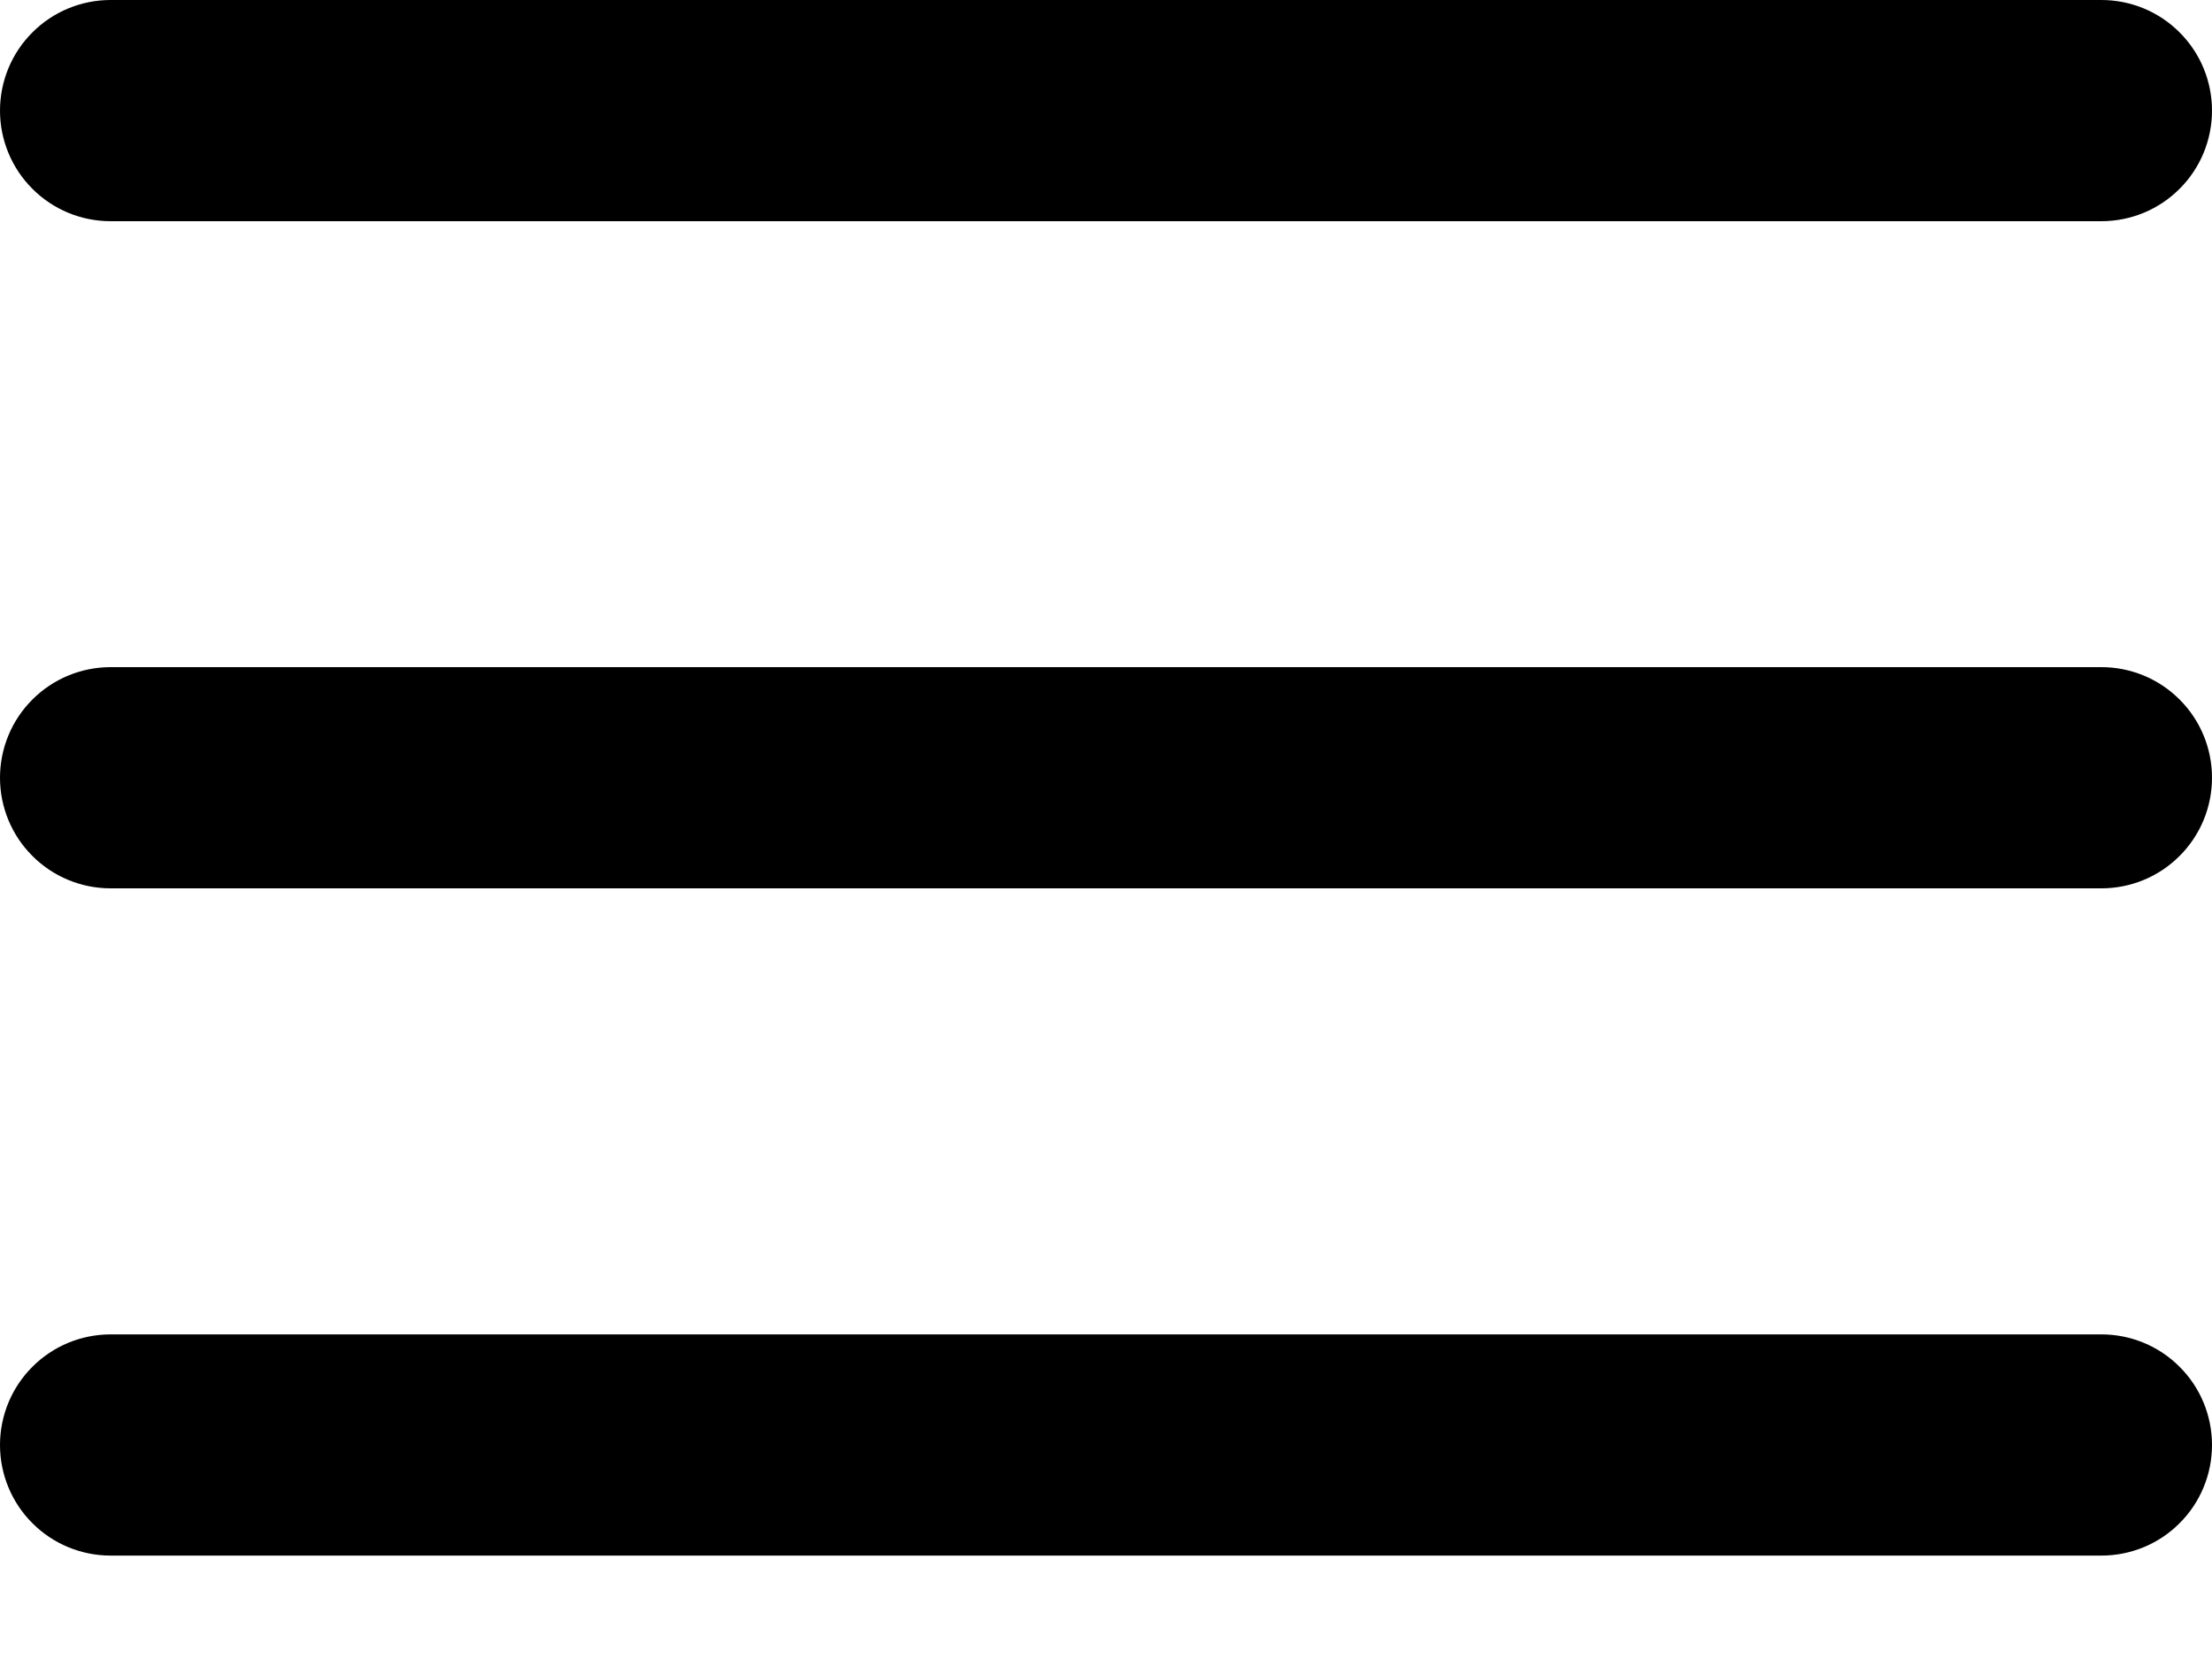
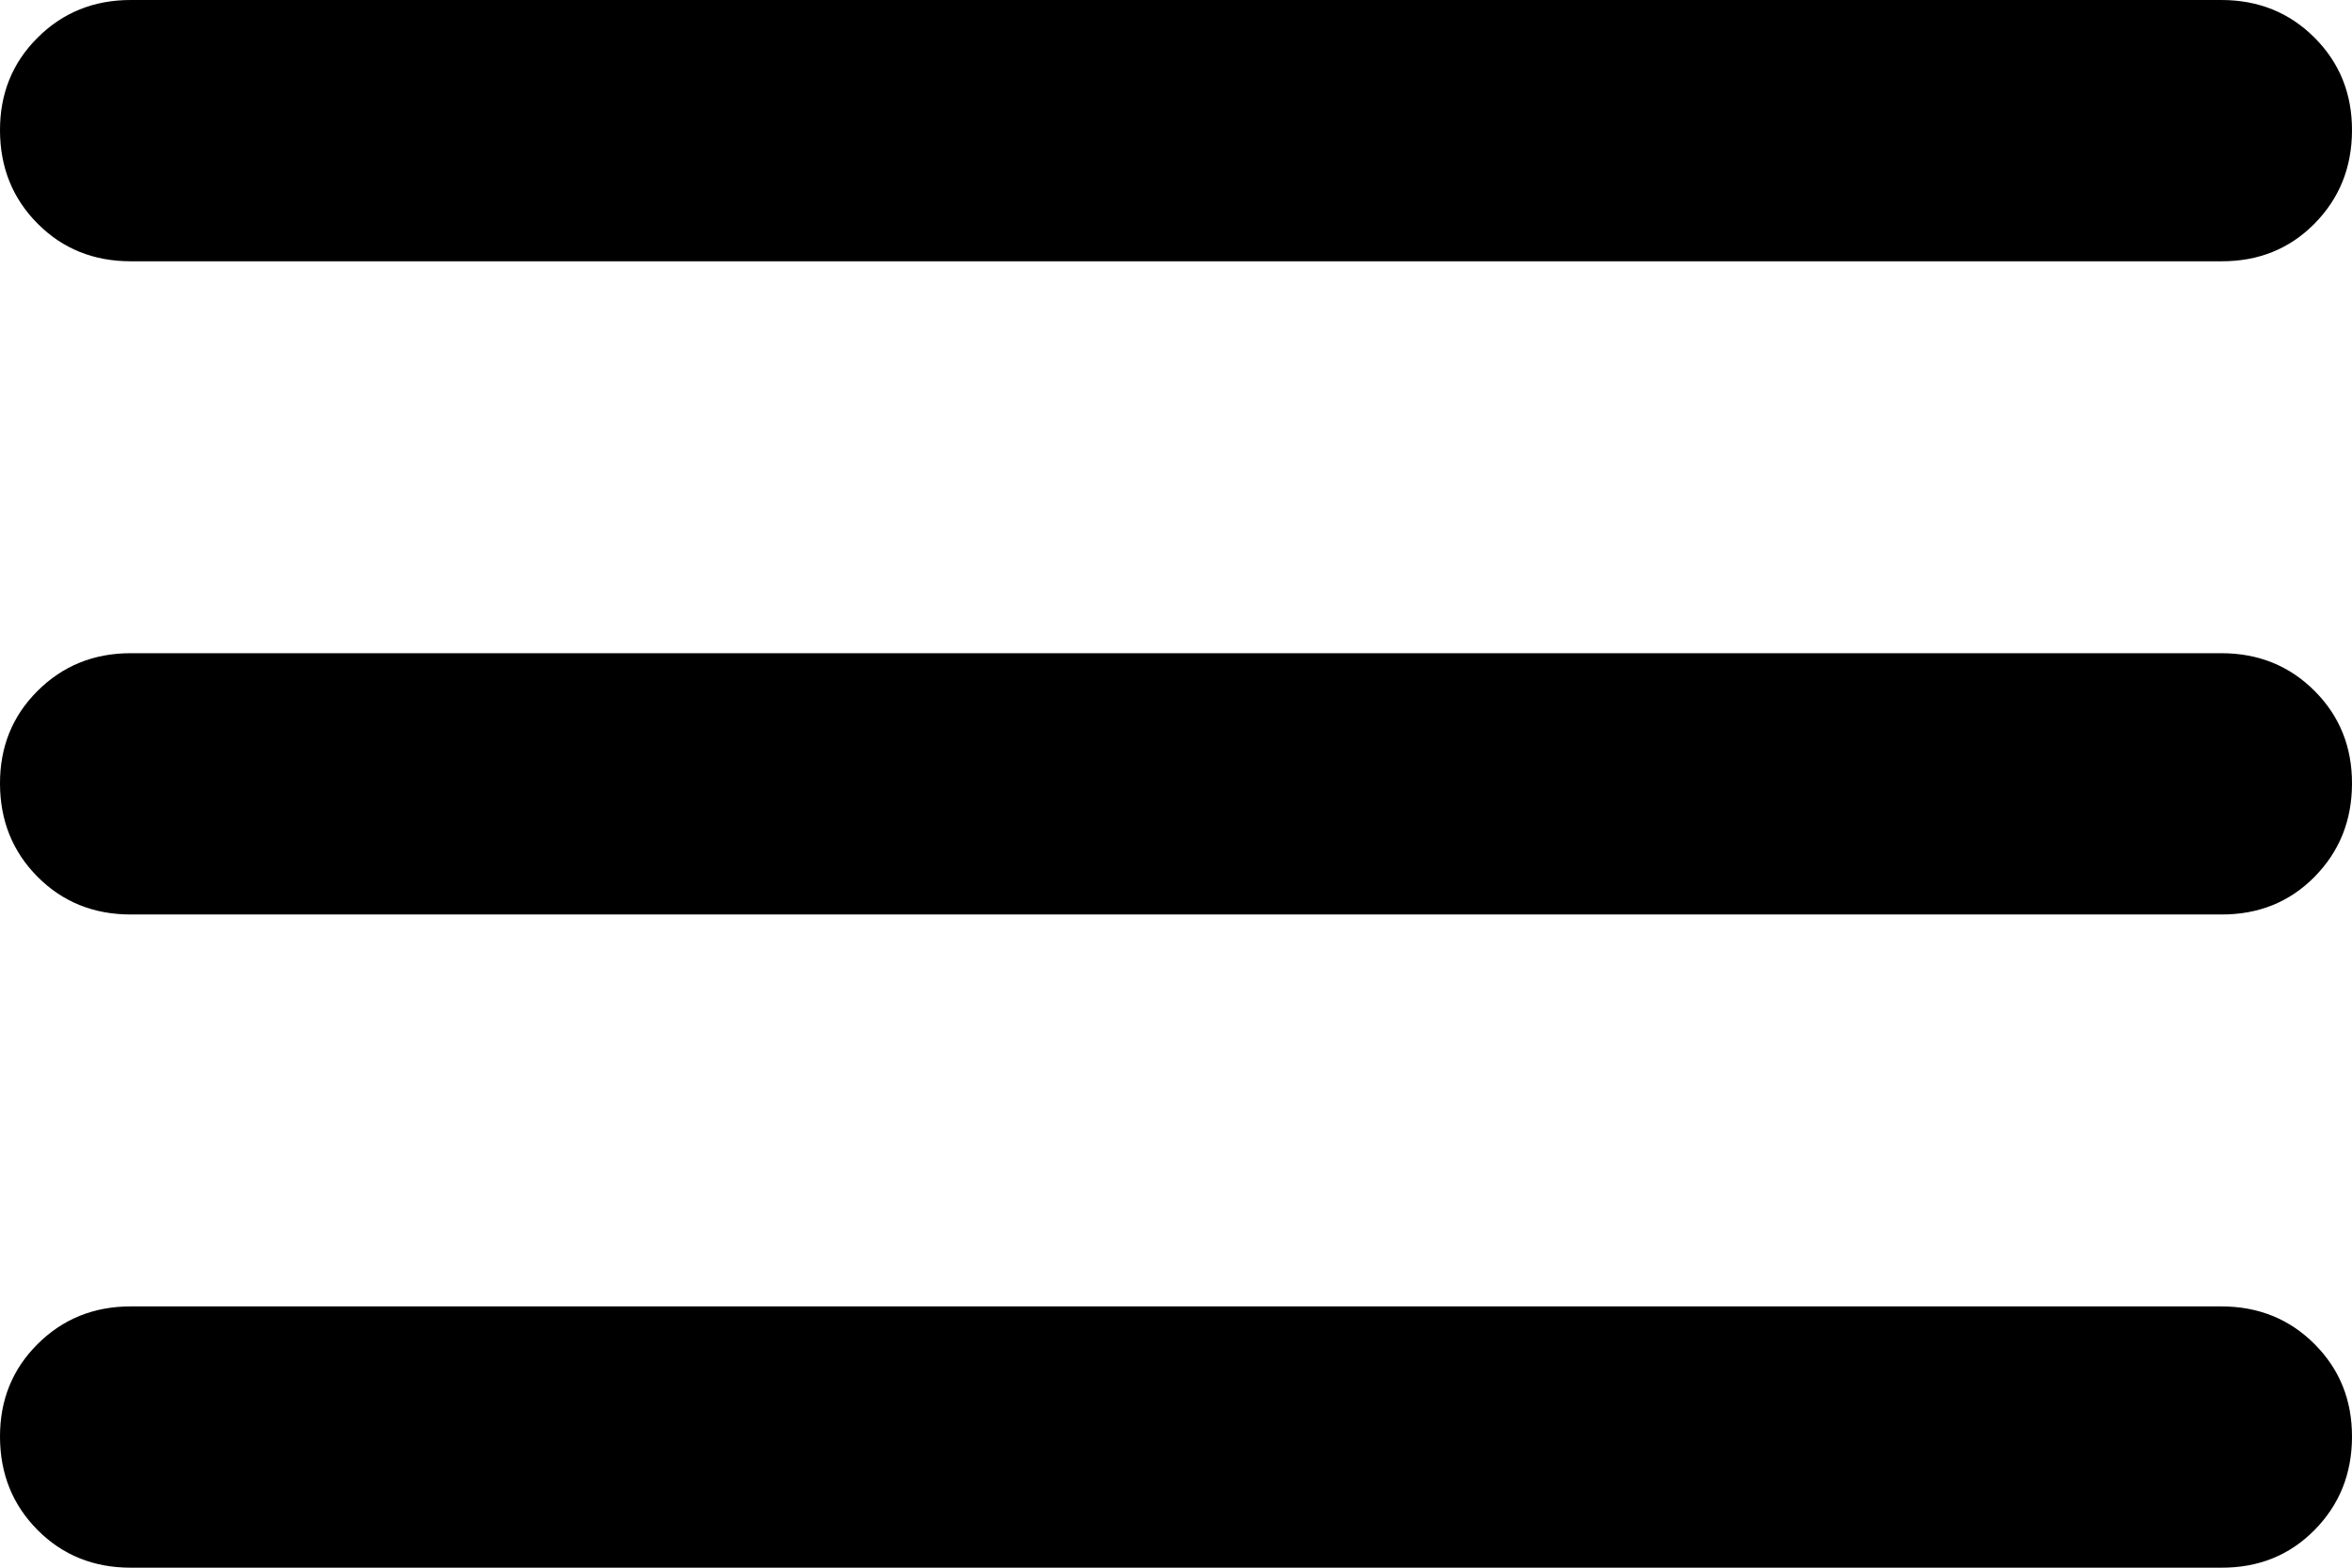
- <svg xmlns="http://www.w3.org/2000/svg" width="20" height="15" viewBox="0 0 20 15" fill="none">
-   <path d="M0 1C0 0.735 0.105 0.48 0.293 0.293C0.48 0.105 0.735 0 1 0H19C19.265 0 19.52 0.105 19.707 0.293C19.895 0.48 20 0.735 20 1C20 1.265 19.895 1.52 19.707 1.707C19.52 1.895 19.265 2 19 2H1C0.735 2 0.48 1.895 0.293 1.707C0.105 1.52 0 1.265 0 1ZM0 7.032C0 6.767 0.105 6.512 0.293 6.325C0.48 6.137 0.735 6.032 1 6.032H19C19.265 6.032 19.52 6.137 19.707 6.325C19.895 6.512 20 6.767 20 7.032C20 7.297 19.895 7.552 19.707 7.739C19.52 7.927 19.265 8.032 19 8.032H1C0.735 8.032 0.48 7.927 0.293 7.739C0.105 7.552 0 7.297 0 7.032ZM1 12.065C0.735 12.065 0.48 12.17 0.293 12.358C0.105 12.545 0 12.8 0 13.065C0 13.33 0.105 13.585 0.293 13.772C0.48 13.96 0.735 14.065 1 14.065H19C19.265 14.065 19.52 13.96 19.707 13.772C19.895 13.585 20 13.33 20 13.065C20 12.8 19.895 12.545 19.707 12.358C19.52 12.17 19.265 12.065 19 12.065H1Z" fill="black" />
+ <svg xmlns="http://www.w3.org/2000/svg" width="18" height="12" viewBox="0 0 18 12" fill="none">
+   <path d="M1 12C0.717 12 0.479 11.904 0.288 11.712C0.097 11.52 0.001 11.283 3.44827e-06 11C-0.001 10.717 0.095 10.48 0.288 10.288C0.481 10.096 0.718 10 1 10H17C17.283 10 17.521 10.096 17.713 10.288C17.905 10.48 18.001 10.717 18 11C17.999 11.283 17.903 11.52 17.712 11.713C17.521 11.906 17.283 12.001 17 12H1ZM1 7C0.717 7 0.479 6.904 0.288 6.712C0.097 6.52 0.001 6.283 3.44827e-06 6C-0.001 5.717 0.095 5.48 0.288 5.288C0.481 5.096 0.718 5 1 5H17C17.283 5 17.521 5.096 17.713 5.288C17.905 5.48 18.001 5.717 18 6C17.999 6.283 17.903 6.52 17.712 6.713C17.521 6.906 17.283 7.001 17 7H1ZM1 2C0.717 2 0.479 1.904 0.288 1.712C0.097 1.52 0.001 1.283 3.44827e-06 1C-0.001 0.717 0.095 0.48 0.288 0.288C0.481 0.096 0.718 0 1 0H17C17.283 0 17.521 0.096 17.713 0.288C17.905 0.48 18.001 0.717 18 1C17.999 1.283 17.903 1.52 17.712 1.713C17.521 1.906 17.283 2.001 17 2H1Z" fill="black" />
</svg>
